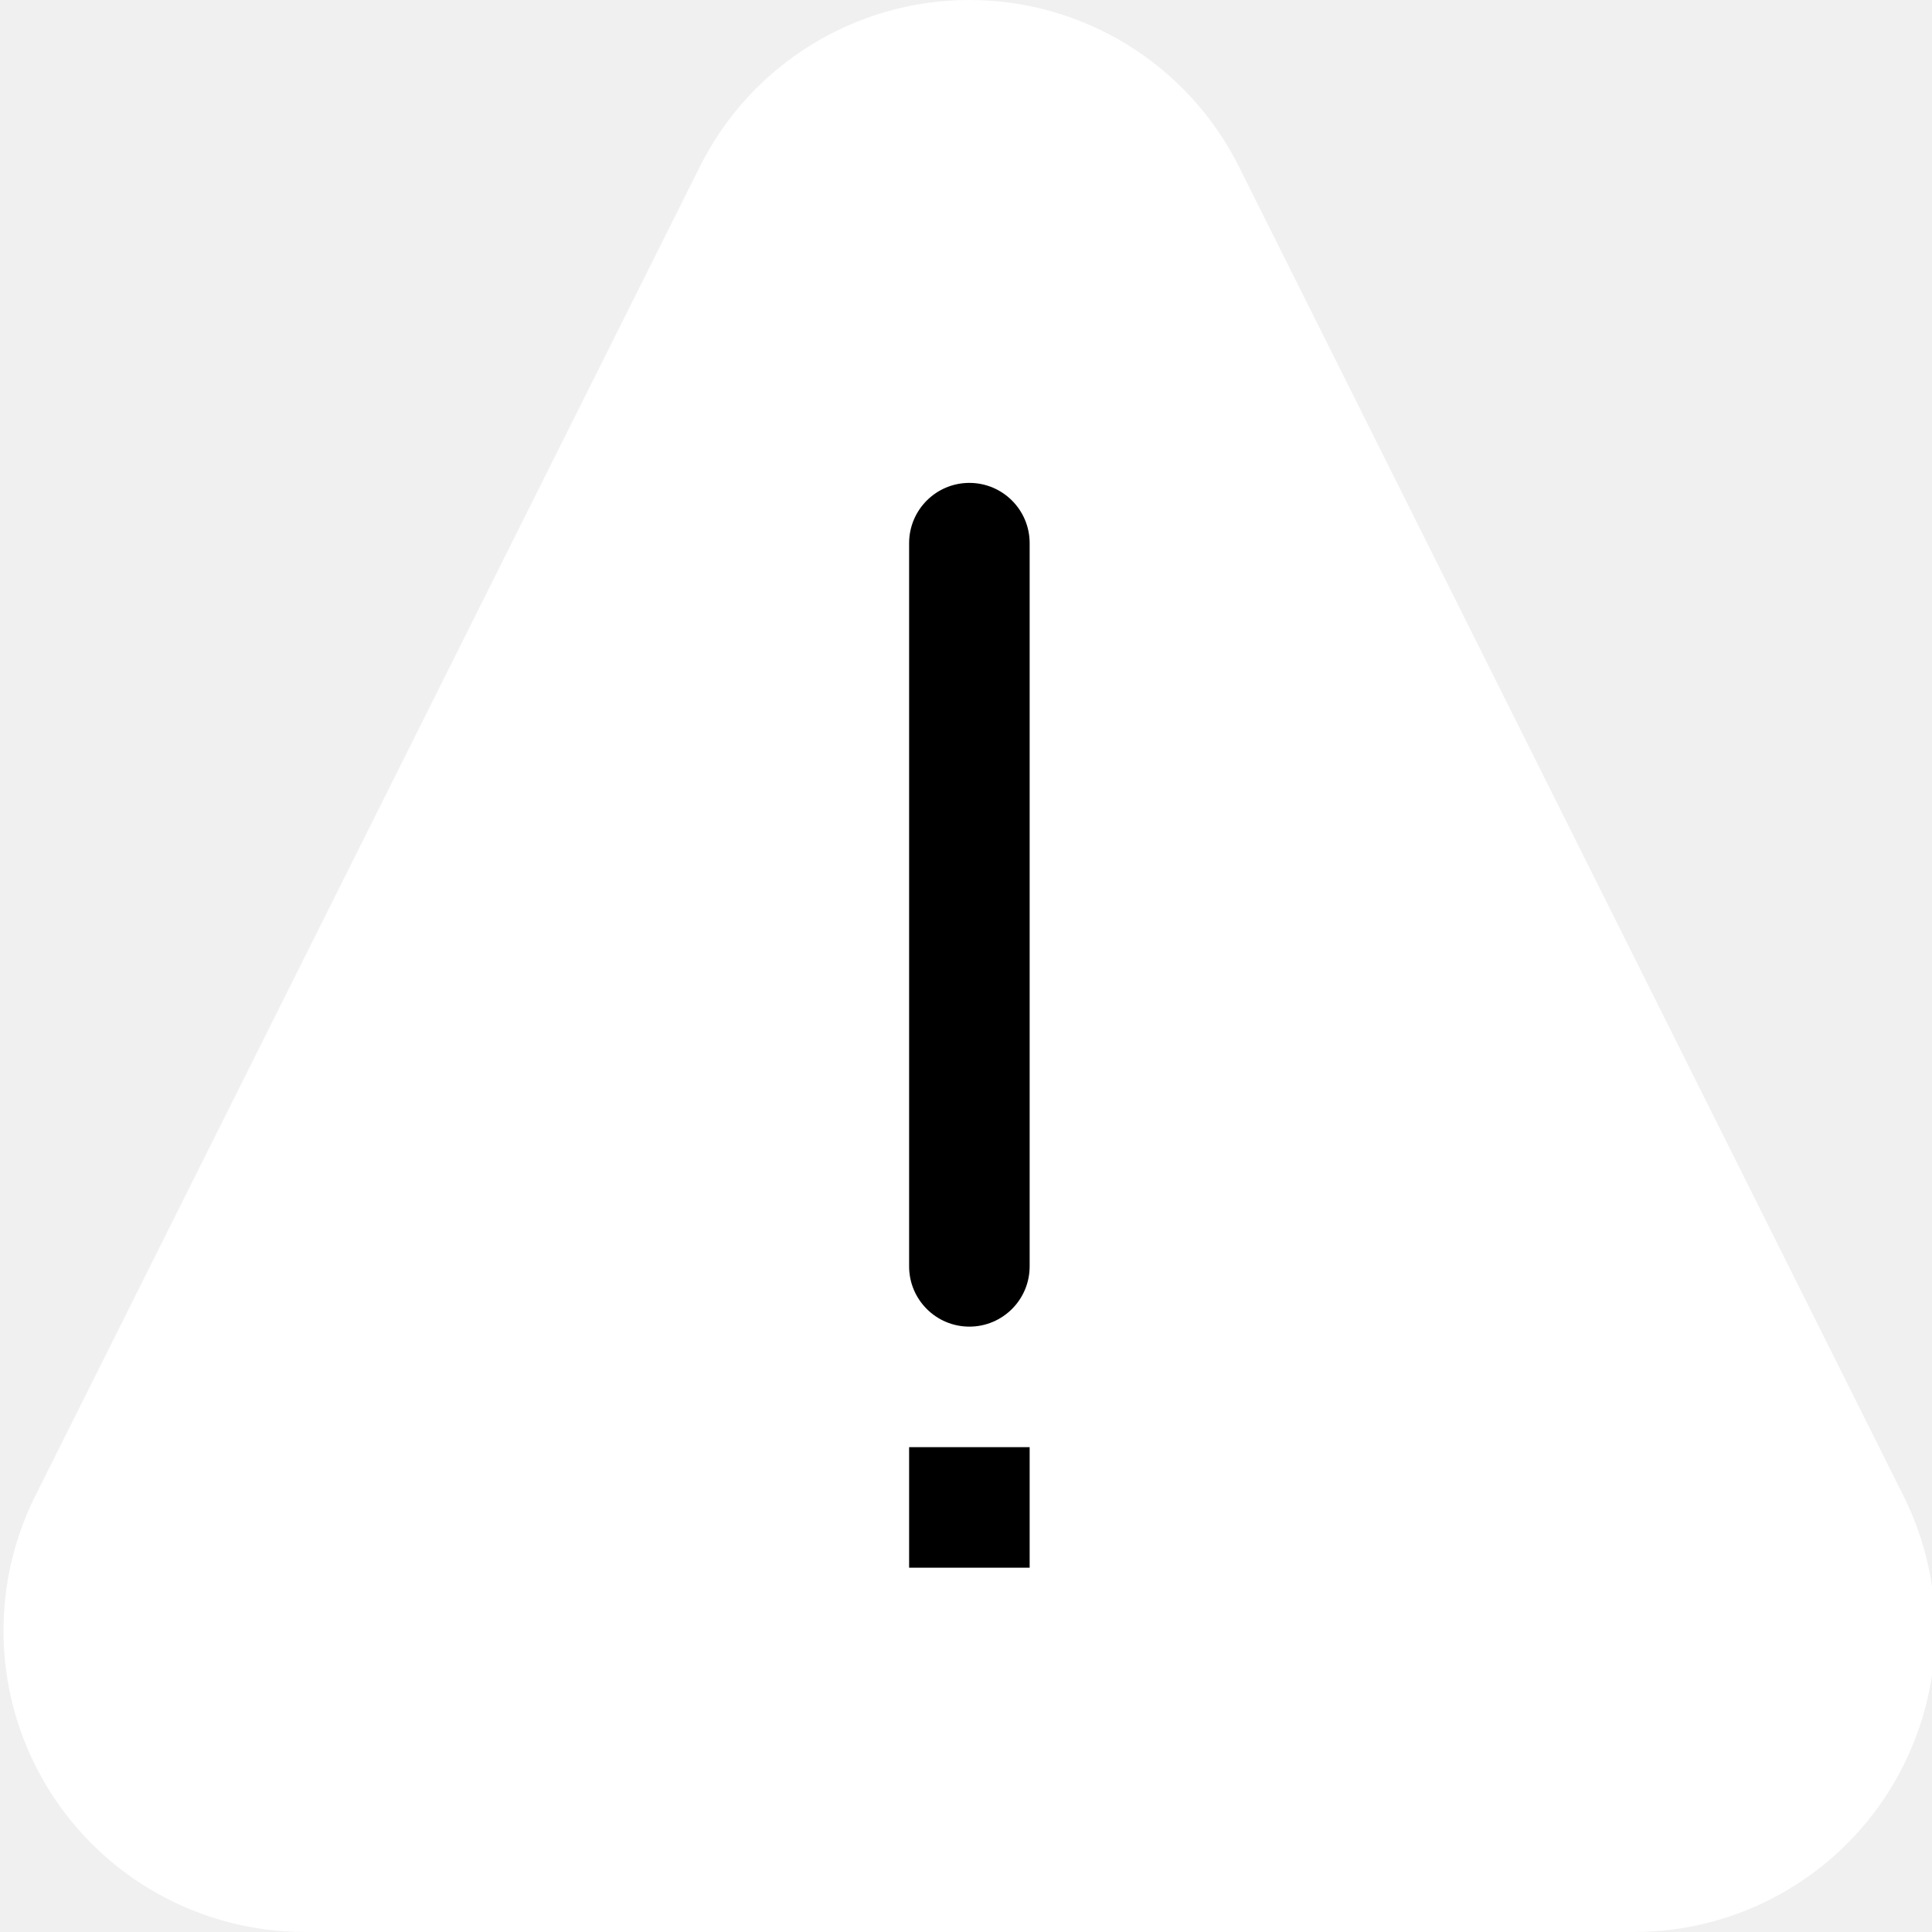
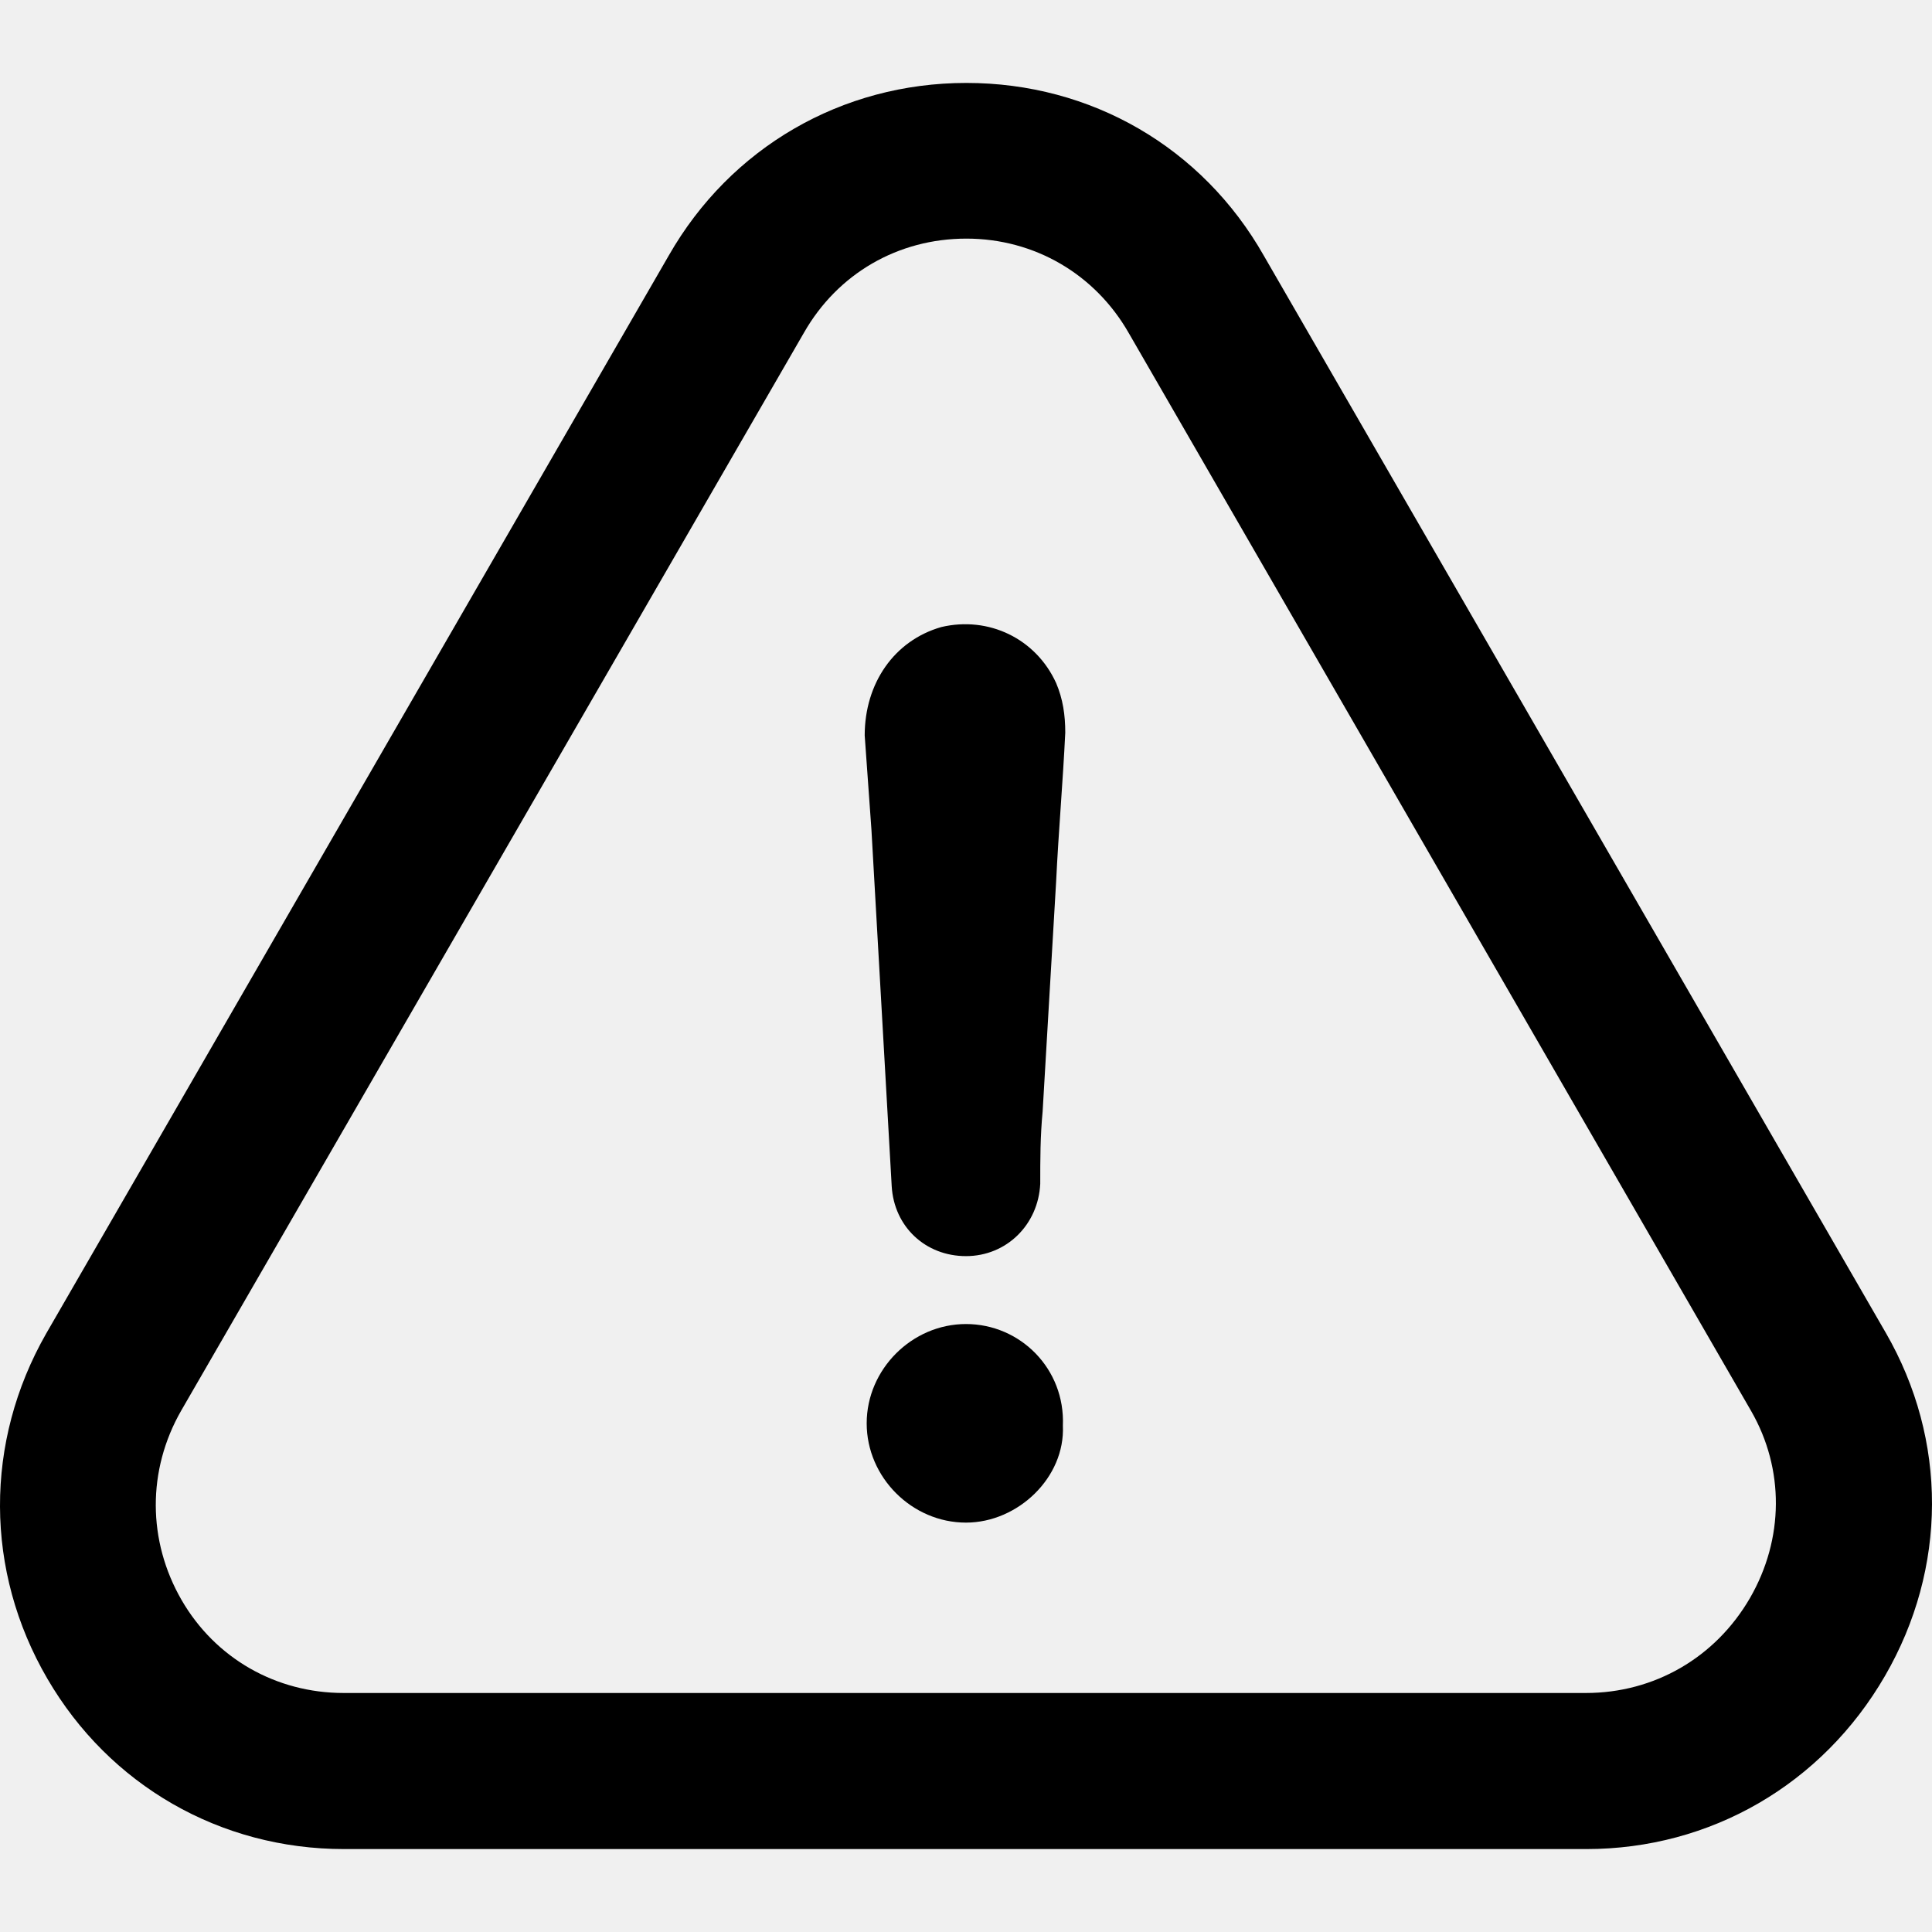
- <svg xmlns="http://www.w3.org/2000/svg" height="512pt" viewBox="0 0 512 512.923" width="512pt">
-   <path fill="white" d="m433.348 512.922h-352.898c-27.719-.004-53.461-14.355-68.039-37.938-14.574-23.578-15.902-53.023-3.512-77.82l176.434-352.914c13.543-27.117 41.254-44.25 71.566-44.25s58.023 17.133 71.566 44.25l176.434 352.914c12.391 24.797 11.062 54.242-3.512 77.82-14.574 23.582-40.32 37.934-68.039 37.938zm0 0" />
+ <svg xmlns="http://www.w3.org/2000/svg" fill="black" version="1.1" id="Capa_1" x="0px" y="0px" viewBox="0 0 486.463 486.463" style="enable-background:new 0 0 486.463 486.463;" xml:space="preserve">
  <g>
-     <path d="m256.898 128.203c8.836 0 16 7.164 16 16v192c0 8.836-7.164 16-16 16-8.836 0-16-7.164-16-16v-192c0-8.836 7.164-16 16-16zm0 0" />
-     <path d="m240.898 384.203h32v32h-32zm0 0" />
+     <g>
+       <path d="M243.225,333.382c-13.6,0-25,11.4-25,25s11.4,25,25,25c13.1,0,25-11.4,24.4-24.4    C268.225,344.682,256.925,333.382,243.225,333.382z" />
+       <path d="M474.625,421.982c15.7-27.1,15.8-59.4,0.2-86.4l-156.6-271.2c-15.5-27.3-43.5-43.5-74.9-43.5s-59.4,16.3-74.9,43.4    l-156.8,271.5c-15.6,27.3-15.5,59.8,0.3,86.9c15.6,26.8,43.5,42.9,74.7,42.9h312.8    C430.725,465.582,458.825,449.282,474.625,421.982z M440.625,402.382c-8.7,15-24.1,23.9-41.3,23.9h-312.8    c-17,0-32.3-8.7-40.8-23.4c-8.6-14.9-8.7-32.7-0.1-47.7l156.8-271.4c8.5-14.9,23.7-23.7,40.9-23.7c17.1,0,32.4,8.9,40.9,23.8    l156.7,271.4C449.325,369.882,449.225,387.482,440.625,402.382z" />
+       <path d="M237.025,157.882c-11.9,3.4-19.3,14.2-19.3,27.3c0.6,7.9,1.1,15.9,1.7,23.8c1.7,30.1,3.4,59.6,5.1,89.7    c0.6,10.2,8.5,17.6,18.7,17.6c10.2,0,18.2-7.9,18.7-18.2c0-6.2,0-11.9,0.6-18.2c1.1-19.3,2.3-38.6,3.4-57.9    c0.6-12.5,1.7-25,2.3-37.5c0-4.5-0.6-8.5-2.3-12.5C260.825,160.782,248.925,155.082,237.025,157.882z" />
+     </g>
  </g>
+   <g>
+ </g>
+   <g>
+ </g>
+   <g>
+ </g>
+   <g>
+ </g>
+   <g>
+ </g>
+   <g>
+ </g>
+   <g>
+ </g>
+   <g>
+ </g>
+   <g>
+ </g>
+   <g>
+ </g>
+   <g>
+ </g>
+   <g>
+ </g>
+   <g>
+ </g>
+   <g>
+ </g>
+   <g>
+ </g>
</svg>
